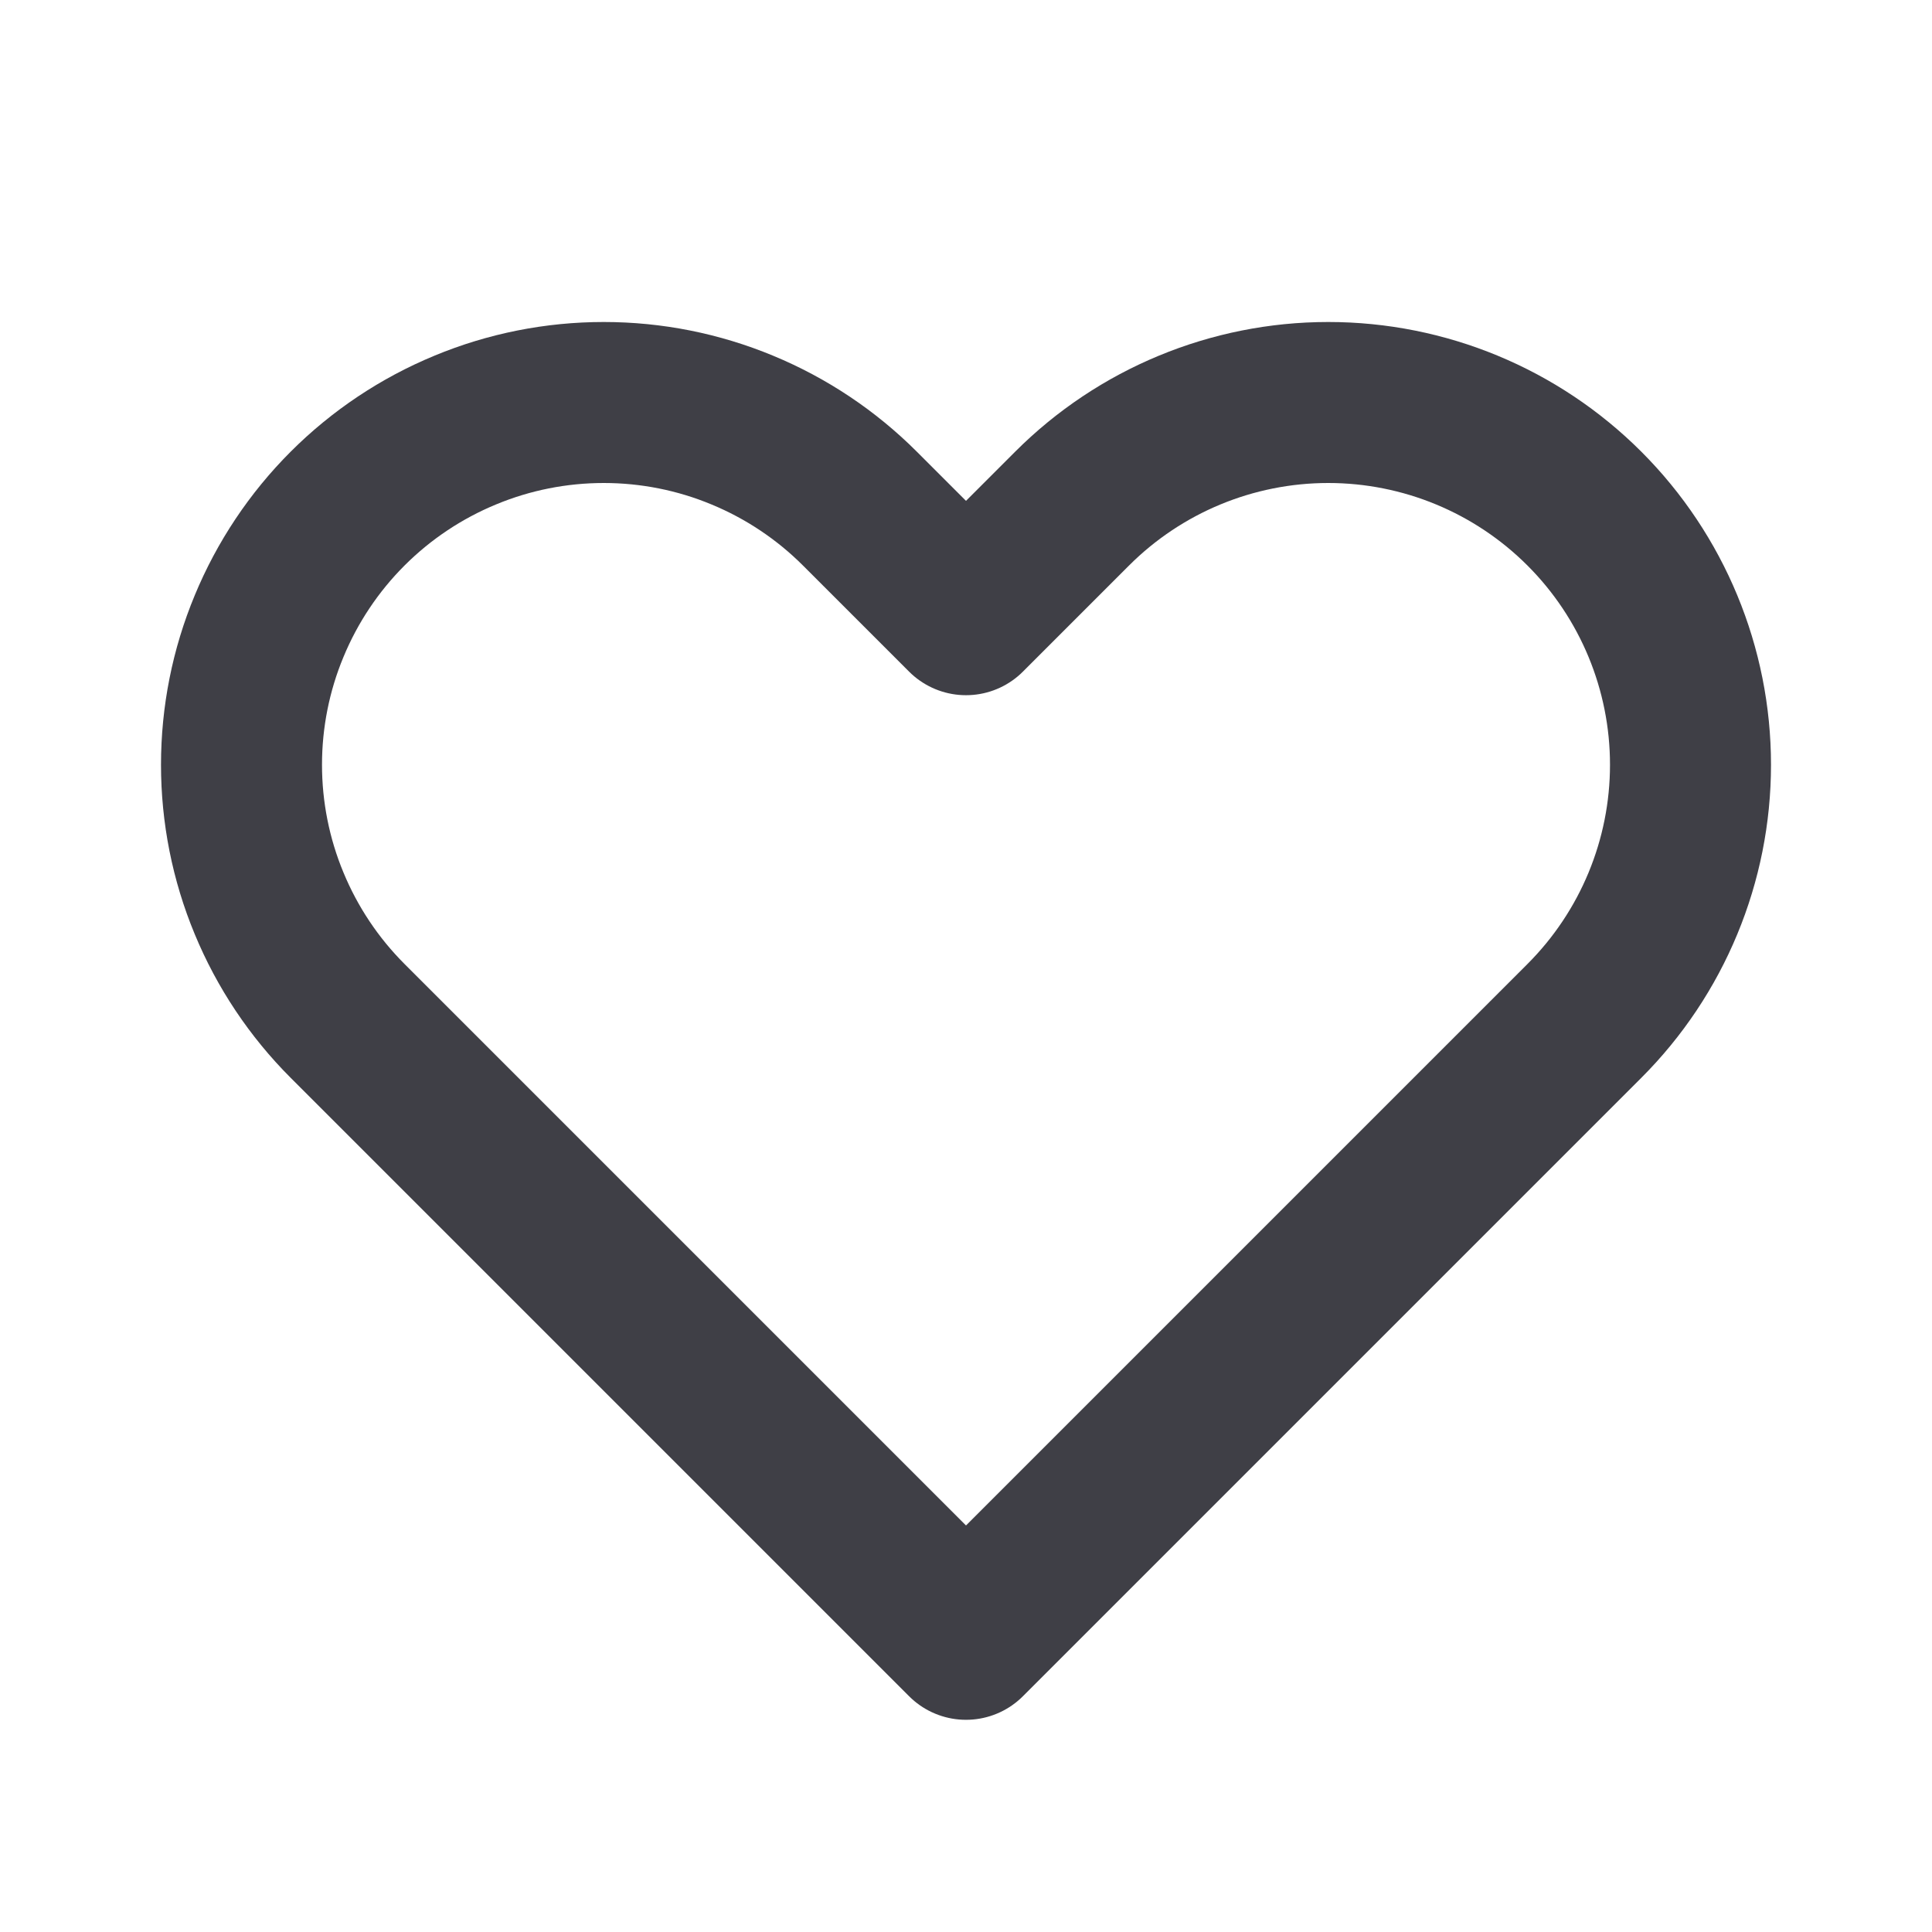
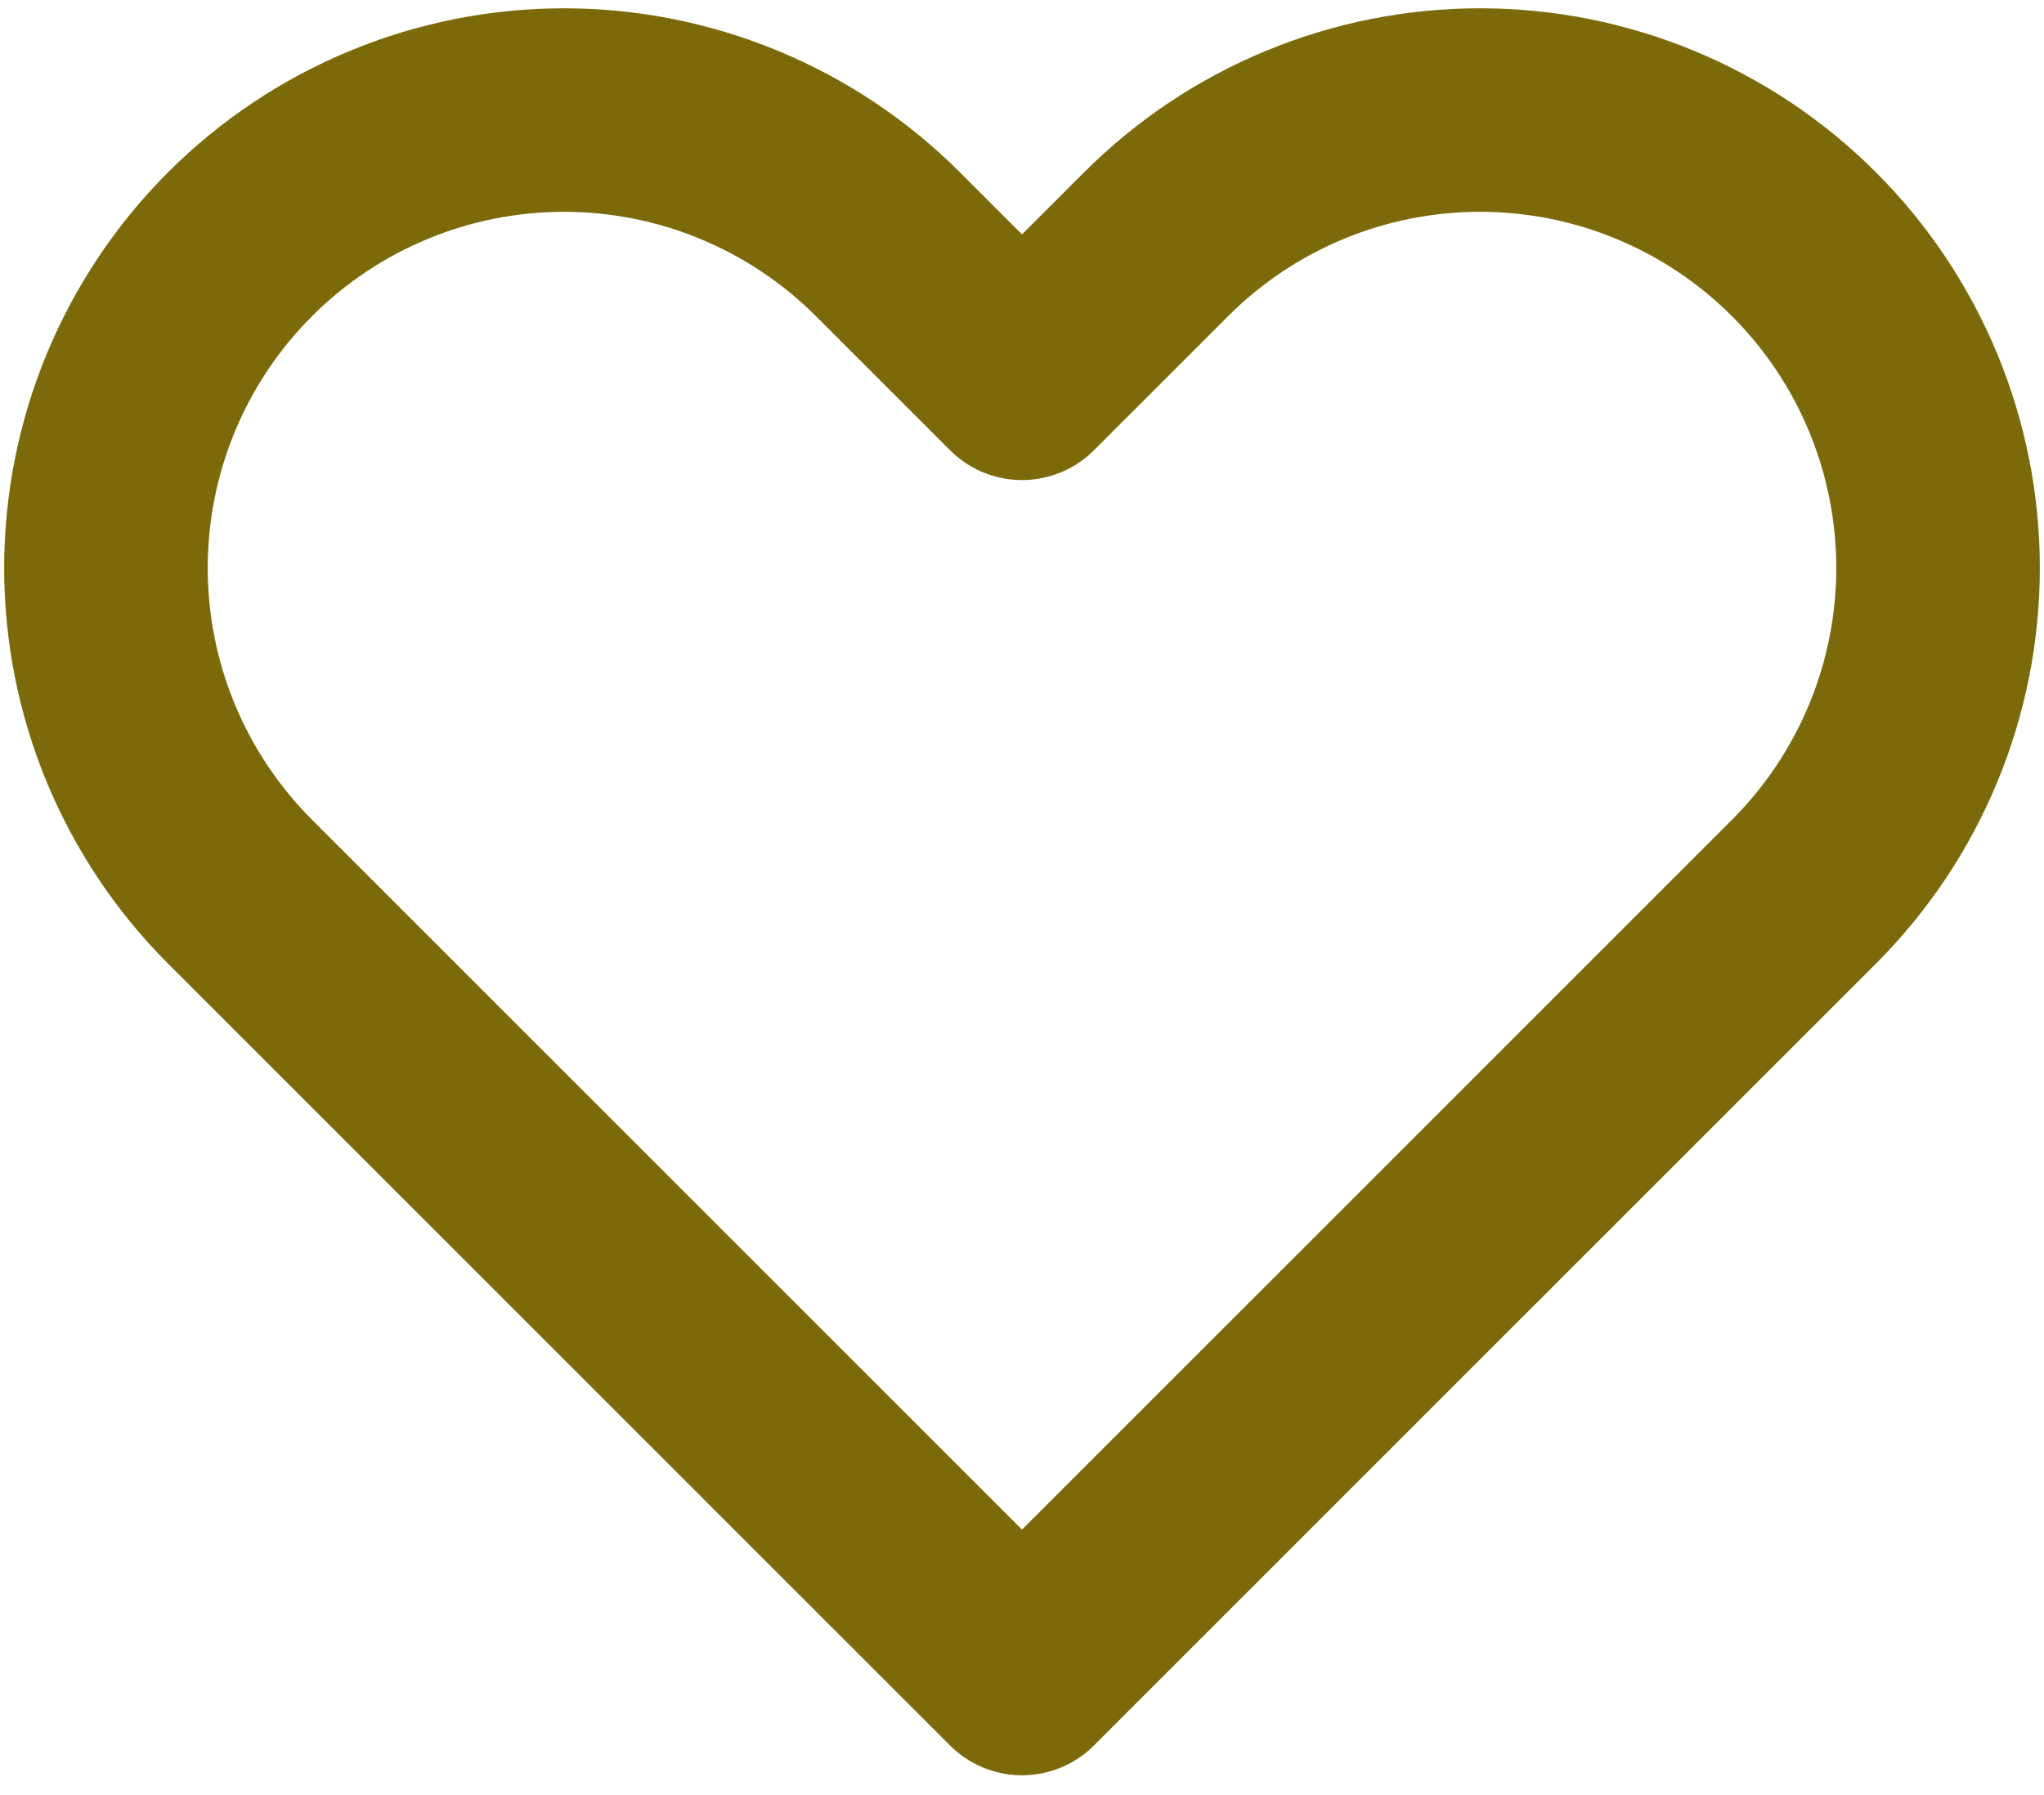
- <svg xmlns="http://www.w3.org/2000/svg" width="24" height="24" viewBox="0 0 24 24" fill="none">
-   <path d="M3.343 7.778C3.569 7.232 3.9 6.736 4.318 6.318C4.736 5.9 5.232 5.569 5.778 5.343C6.324 5.116 6.909 5 7.5 5C8.091 5 8.676 5.116 9.222 5.343C9.768 5.569 10.264 5.9 10.682 6.318L12 7.636L13.318 6.318C14.162 5.474 15.307 5 16.5 5C17.694 5 18.838 5.474 19.682 6.318C20.526 7.162 21 8.307 21 9.5C21 10.694 20.526 11.838 19.682 12.682L12 20.364L4.318 12.682C3.9 12.264 3.569 11.768 3.343 11.222C3.116 10.676 3 10.091 3 9.5C3 8.909 3.116 8.324 3.343 7.778Z" stroke="#3F3F46" stroke-width="2" stroke-linecap="round" stroke-linejoin="round" />
+ <svg xmlns="http://www.w3.org/2000/svg" width="41" height="36" viewBox="0 0 41 36" fill="none">
+   <path d="M2.824 7.88C3.286 6.765 3.963 5.752 4.816 4.899C5.669 4.046 6.682 3.369 7.797 2.908C8.911 2.446 10.106 2.208 11.313 2.208C12.519 2.208 13.714 2.446 14.829 2.908C15.943 3.369 16.956 4.046 17.809 4.899L20.5 7.59L23.191 4.899C24.914 3.176 27.251 2.208 29.688 2.208C32.124 2.208 34.461 3.176 36.184 4.899C37.907 6.622 38.875 8.959 38.875 11.396C38.875 13.833 37.907 16.169 36.184 17.892L20.5 33.577L4.816 17.892C3.963 17.039 3.286 16.026 2.824 14.912C2.363 13.797 2.125 12.602 2.125 11.396C2.125 10.189 2.363 8.995 2.824 7.88Z" stroke="#7C6A0A" stroke-width="4.083" stroke-linecap="round" stroke-linejoin="round" />
</svg>
